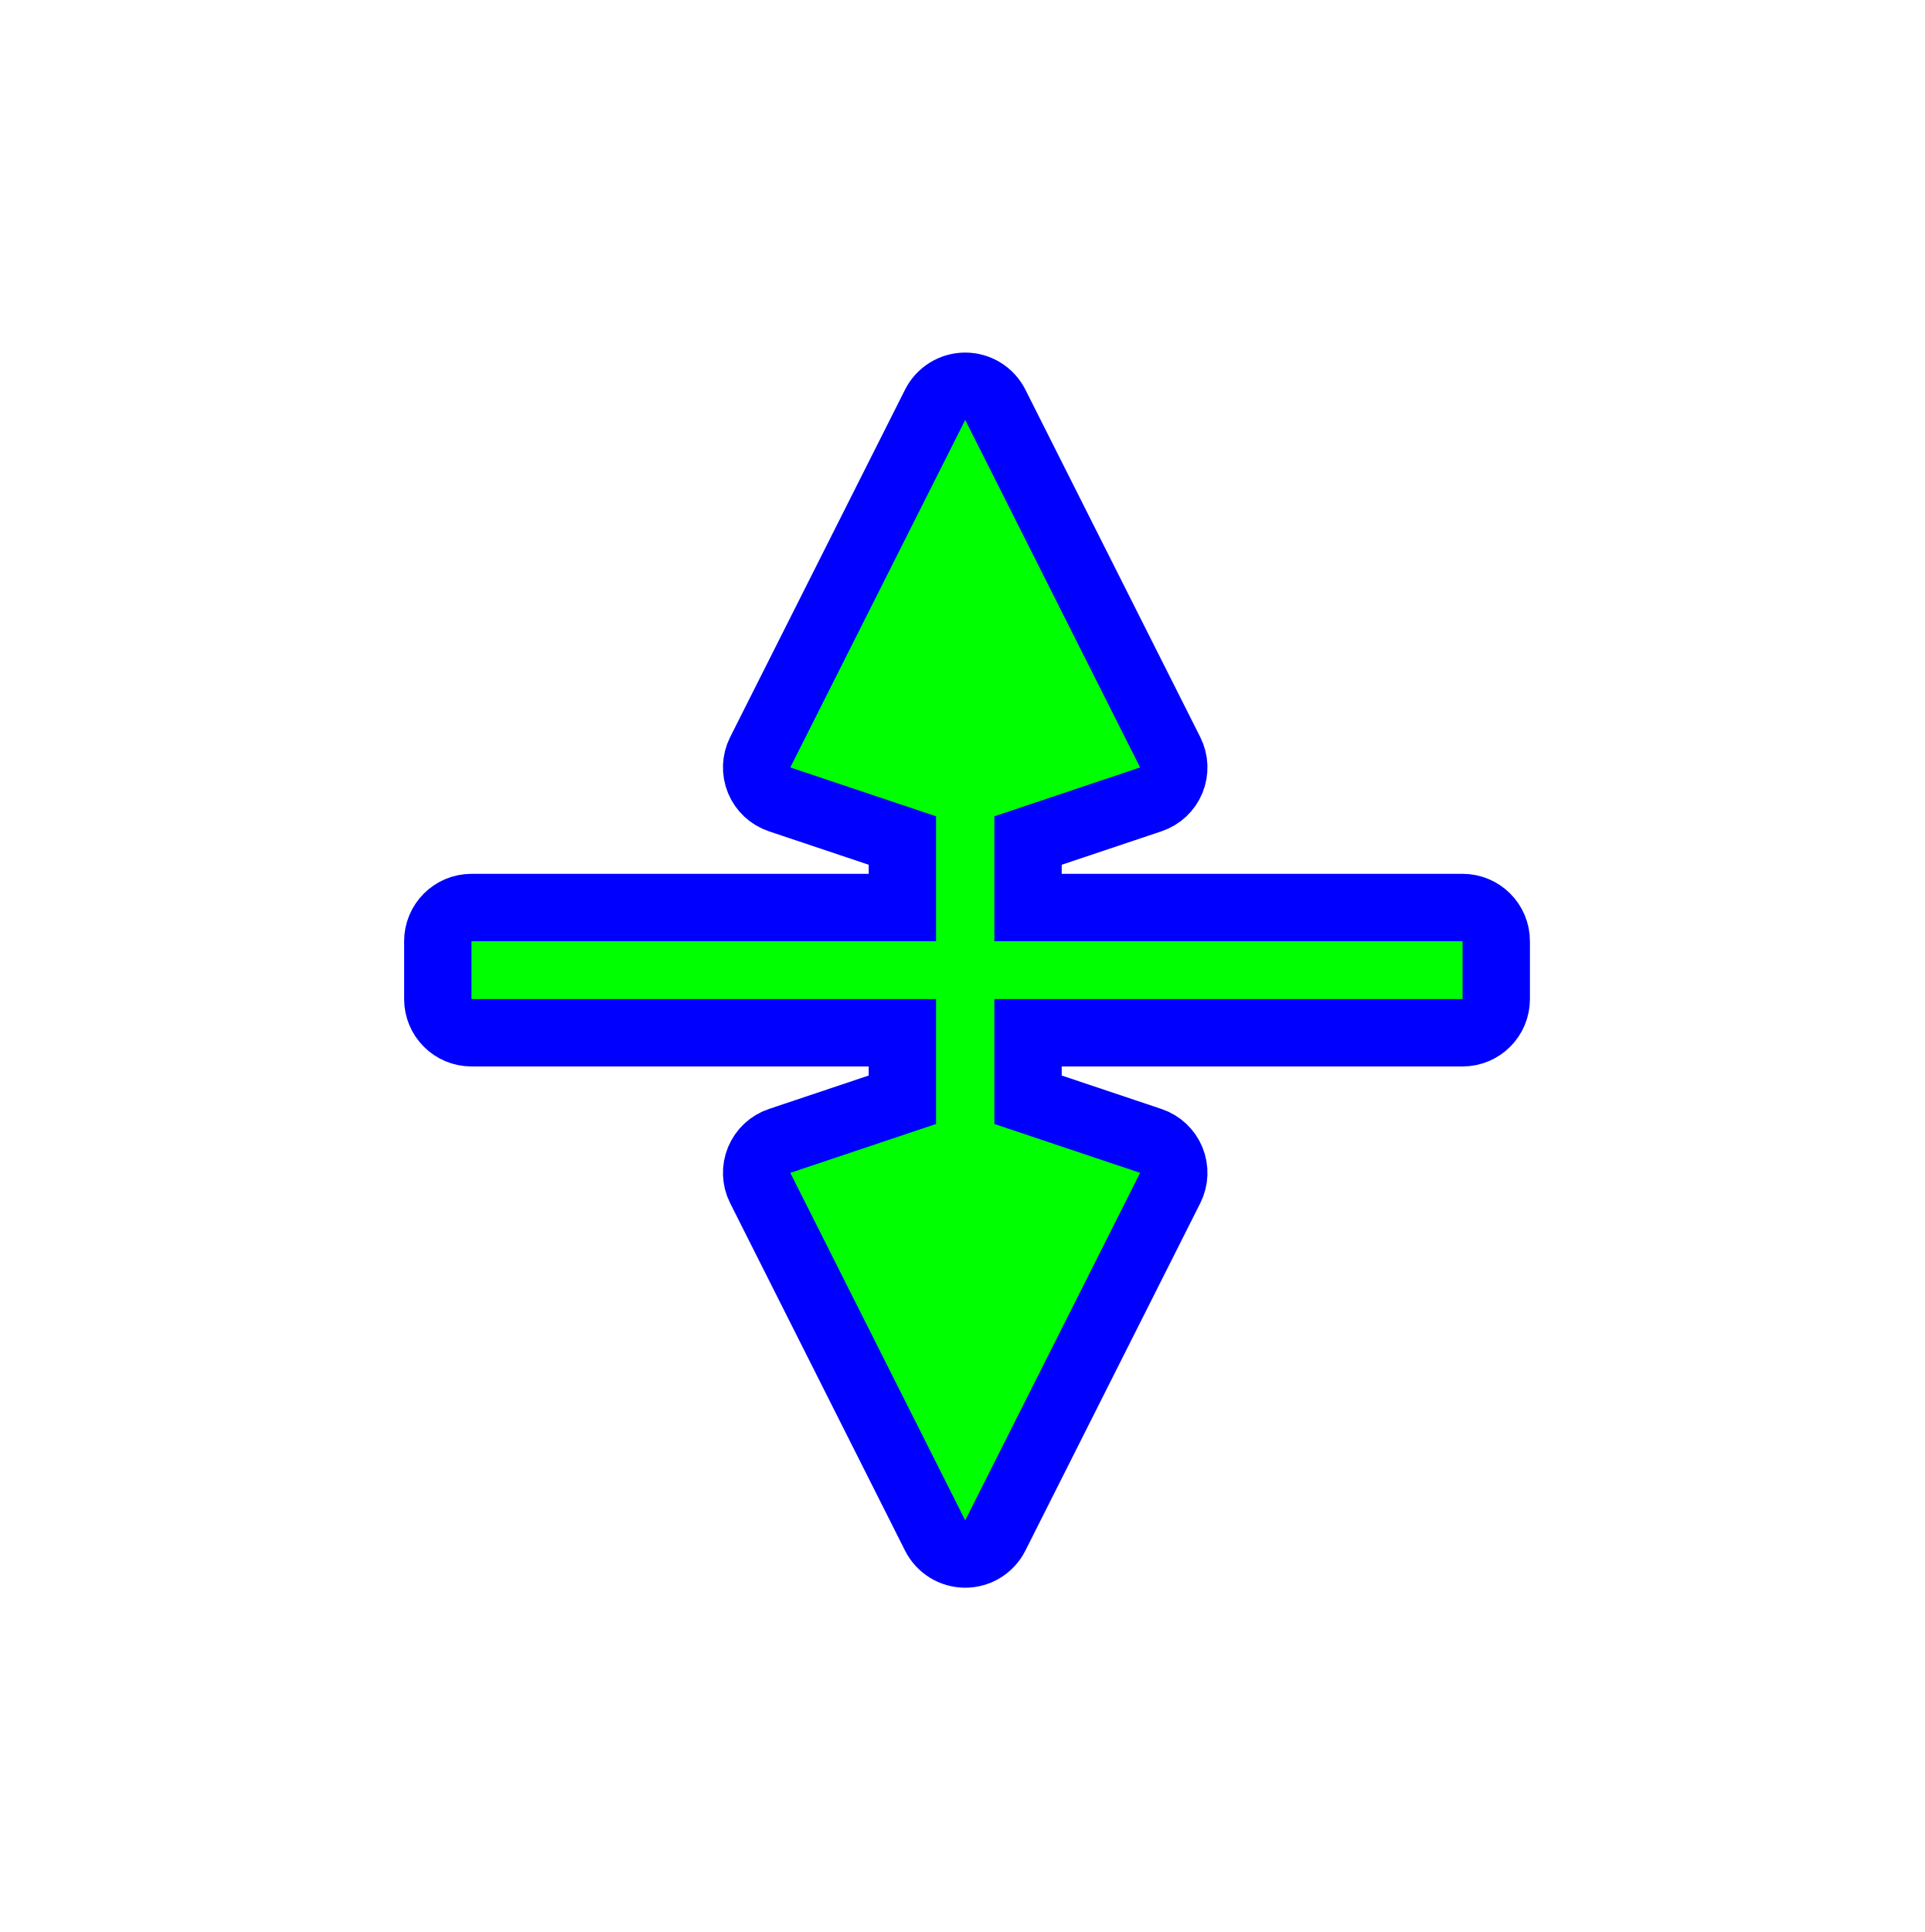
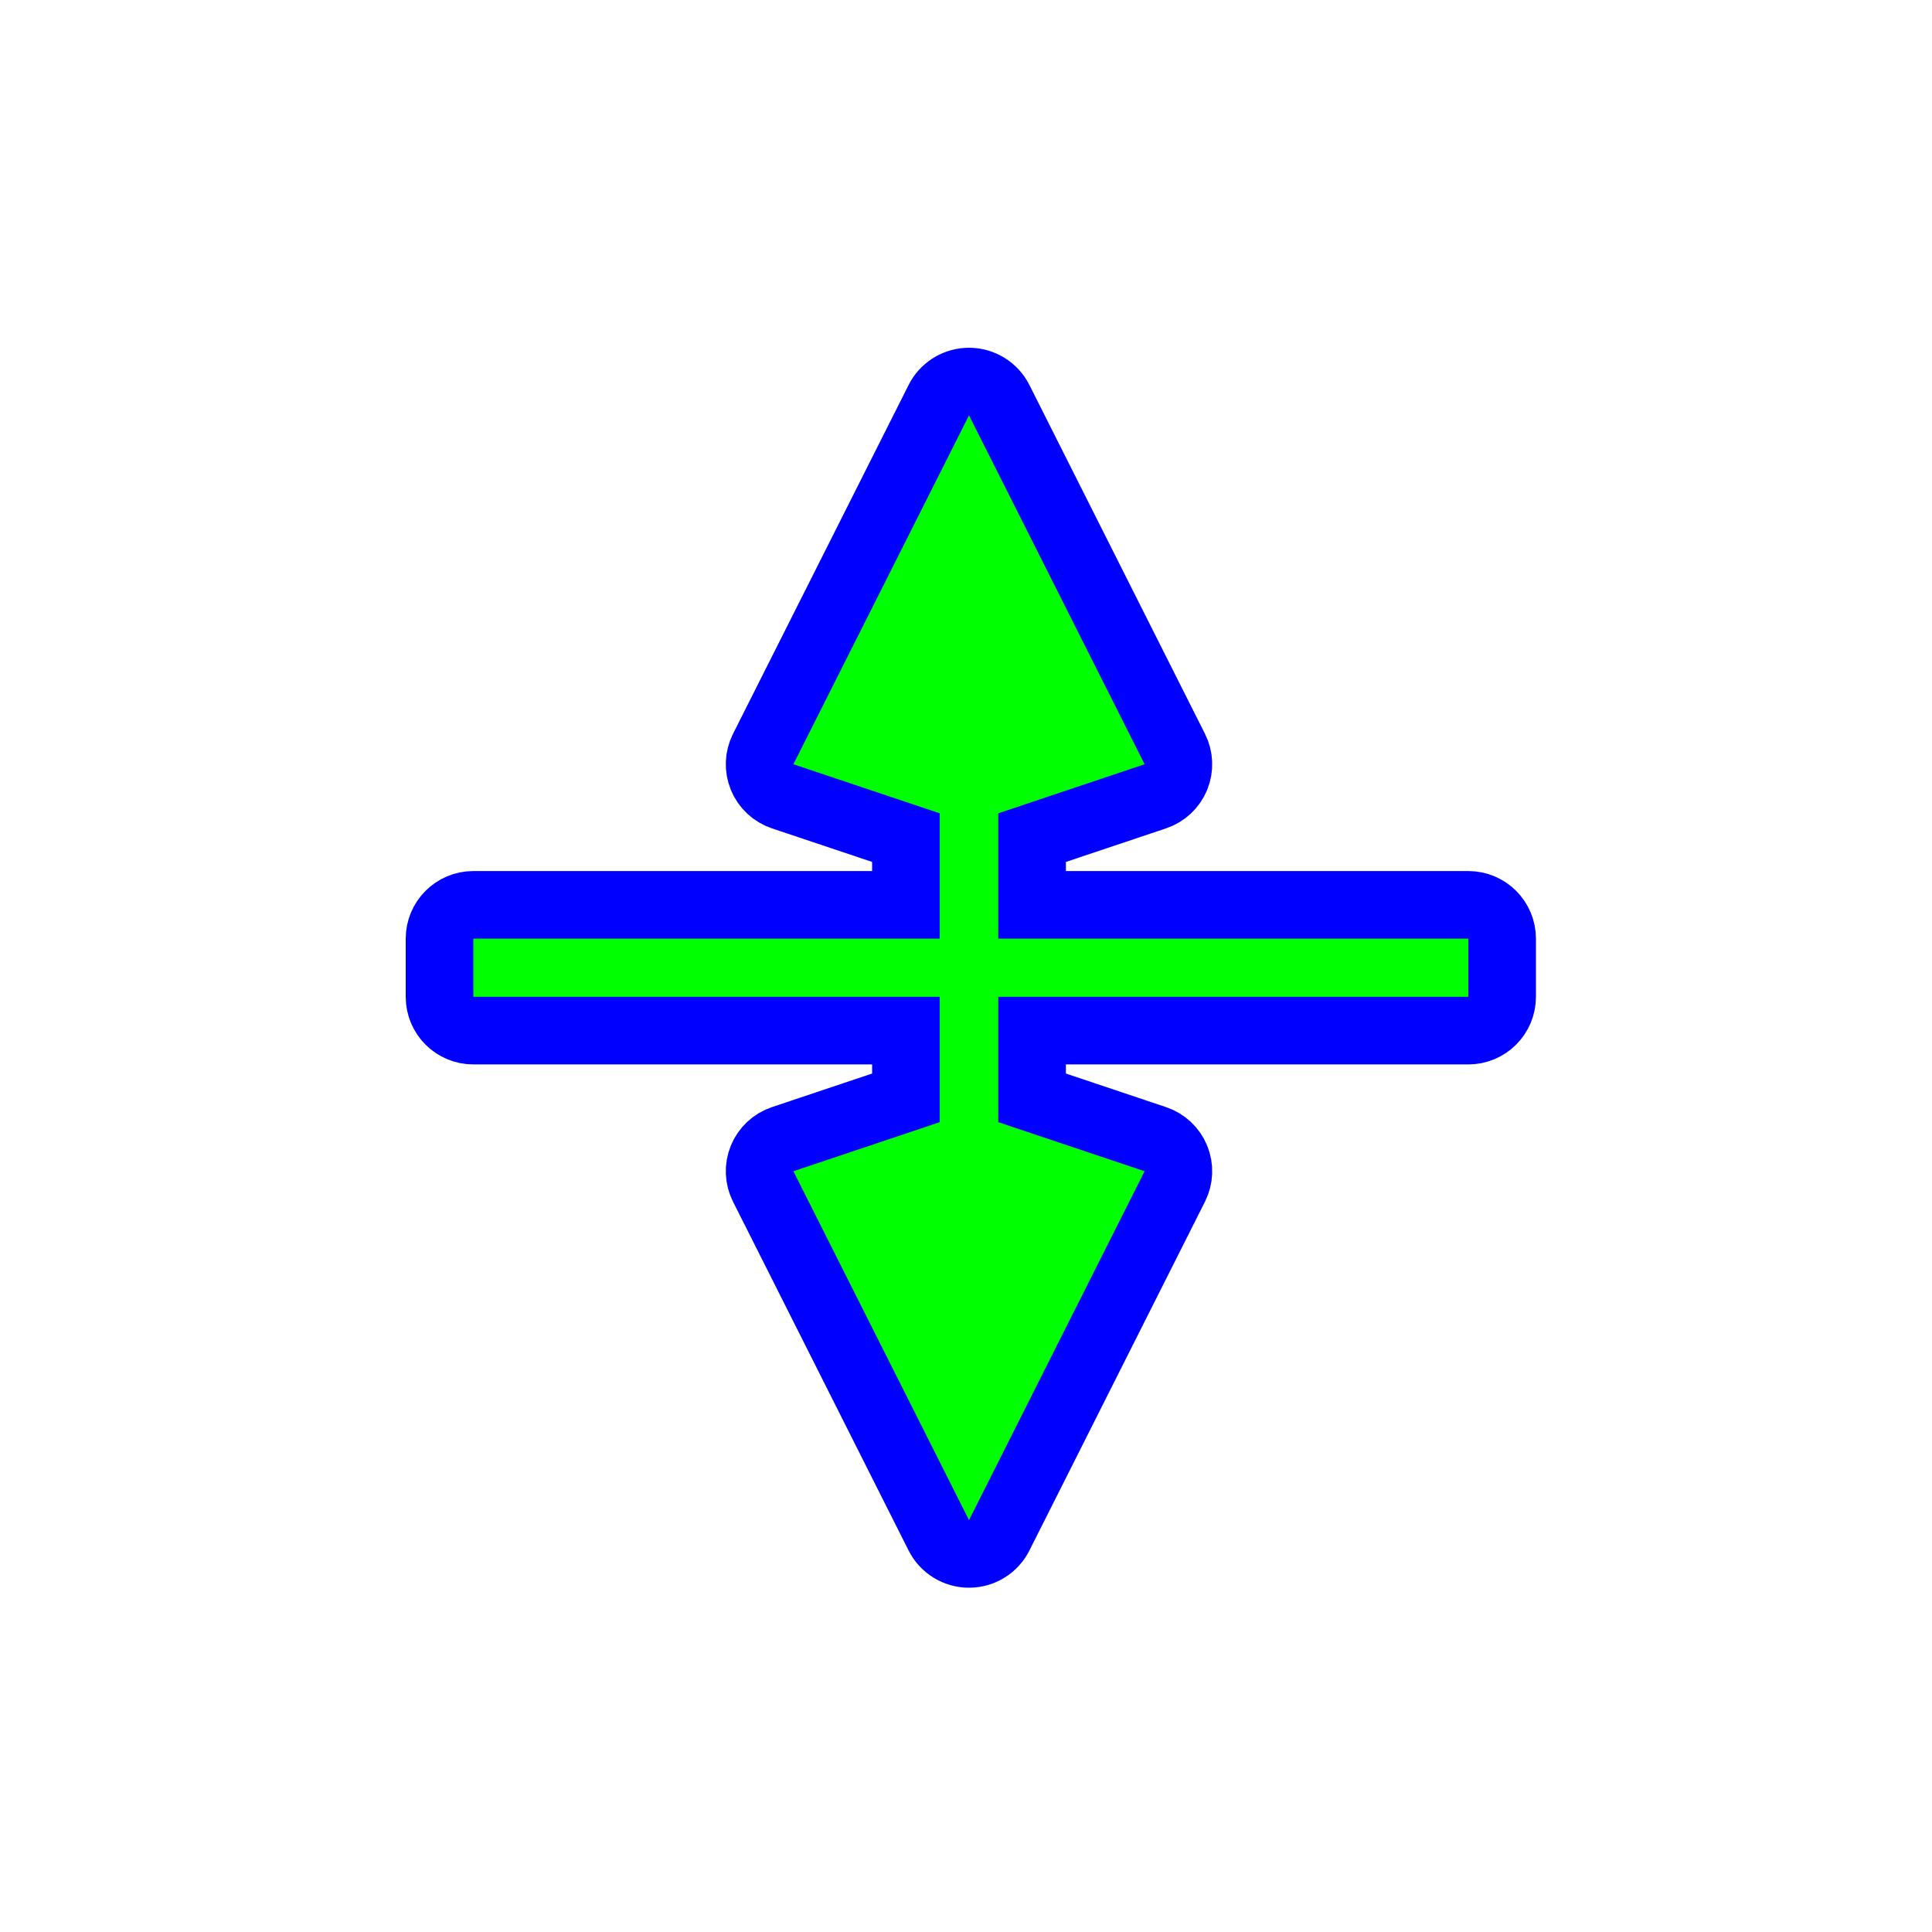
- <svg xmlns="http://www.w3.org/2000/svg" width="256" height="257" viewBox="0 0 256 257" fill="none">
-   <path d="M58.24 132.903C58.24 135.377 60.246 137.383 62.72 137.383H120.04V146.292L103.708 151.768C102.476 152.181 101.484 153.109 100.989 154.31C100.495 155.512 100.546 156.869 101.13 158.03L124.396 204.255C125.157 205.767 126.705 206.721 128.398 206.721C130.091 206.721 131.639 205.767 132.4 204.255L155.666 158.03C156.25 156.869 156.301 155.512 155.807 154.31C155.312 153.109 154.32 152.181 153.088 151.768L136.756 146.292V137.383H194.56C197.034 137.383 199.04 135.377 199.04 132.903V125.199C199.04 122.724 197.034 120.719 194.56 120.719H136.756V111.809L153.088 106.333C154.32 105.92 155.312 104.993 155.807 103.791C156.301 102.589 156.25 101.232 155.666 100.072L132.4 53.846C131.639 52.334 130.091 51.38 128.398 51.38C126.705 51.38 125.157 52.334 124.396 53.846L101.13 100.072C100.546 101.232 100.495 102.589 100.989 103.791C101.484 104.993 102.476 105.92 103.708 106.333L120.04 111.809V120.719H62.72C60.246 120.719 58.24 122.724 58.24 125.199V132.903Z" fill="#0000FF" stroke="#0000FF" stroke-width="8.96" stroke-linecap="round" stroke-linejoin="round" />
-   <path d="M62.72 132.903H124.52V149.515L105.132 156.016L128.398 202.241L151.664 156.016L132.276 149.515V132.903H194.56V125.199H132.276V108.586L151.664 102.086L128.398 55.86L105.132 102.086L124.52 108.586V125.199H62.72V132.903Z" fill="#00FF00" />
+ <svg xmlns="http://www.w3.org/2000/svg" width="256" height="256" viewBox="0 0 256 256" fill="none">
+   <path d="M128.398 50.56C130.09 50.56 131.639 51.514 132.4 53.026L155.665 99.252C156.249 100.413 156.301 101.769 155.807 102.971C155.312 104.172 154.32 105.101 153.088 105.514L136.756 110.988V119.898H194.56C197.034 119.898 199.04 121.905 199.04 124.379V132.083C199.04 134.557 197.034 136.562 194.56 136.562H136.756V145.472L153.088 150.948C154.32 151.361 155.312 152.289 155.807 153.49C156.301 154.692 156.249 156.049 155.665 157.21L132.4 203.436C131.639 204.947 130.09 205.901 128.398 205.901C126.705 205.901 125.158 204.947 124.397 203.436L101.13 157.21C100.546 156.049 100.495 154.692 100.99 153.49C101.484 152.289 102.476 151.361 103.708 150.948L120.04 145.472V136.562H62.72C60.246 136.562 58.24 134.557 58.239 132.083V124.379C58.239 121.905 60.246 119.898 62.72 119.898H120.04V110.988L103.708 105.514C102.476 105.101 101.484 104.172 100.99 102.971C100.495 101.769 100.546 100.412 101.13 99.252L124.397 53.026L124.548 52.749C125.351 51.399 126.811 50.56 128.398 50.56Z" fill="#0000FF" stroke="#0000FF" stroke-width="8.96" stroke-linecap="round" stroke-linejoin="round" />
+   <path d="M62.72 132.083H124.52V148.695L105.132 155.196L128.398 201.421L151.664 155.196L132.276 148.695V132.083H194.56V124.378H132.276V107.766L151.664 101.266L128.398 55.04L105.132 101.266L124.52 107.766V124.378H62.72V132.083Z" fill="#00FF00" />
</svg>
